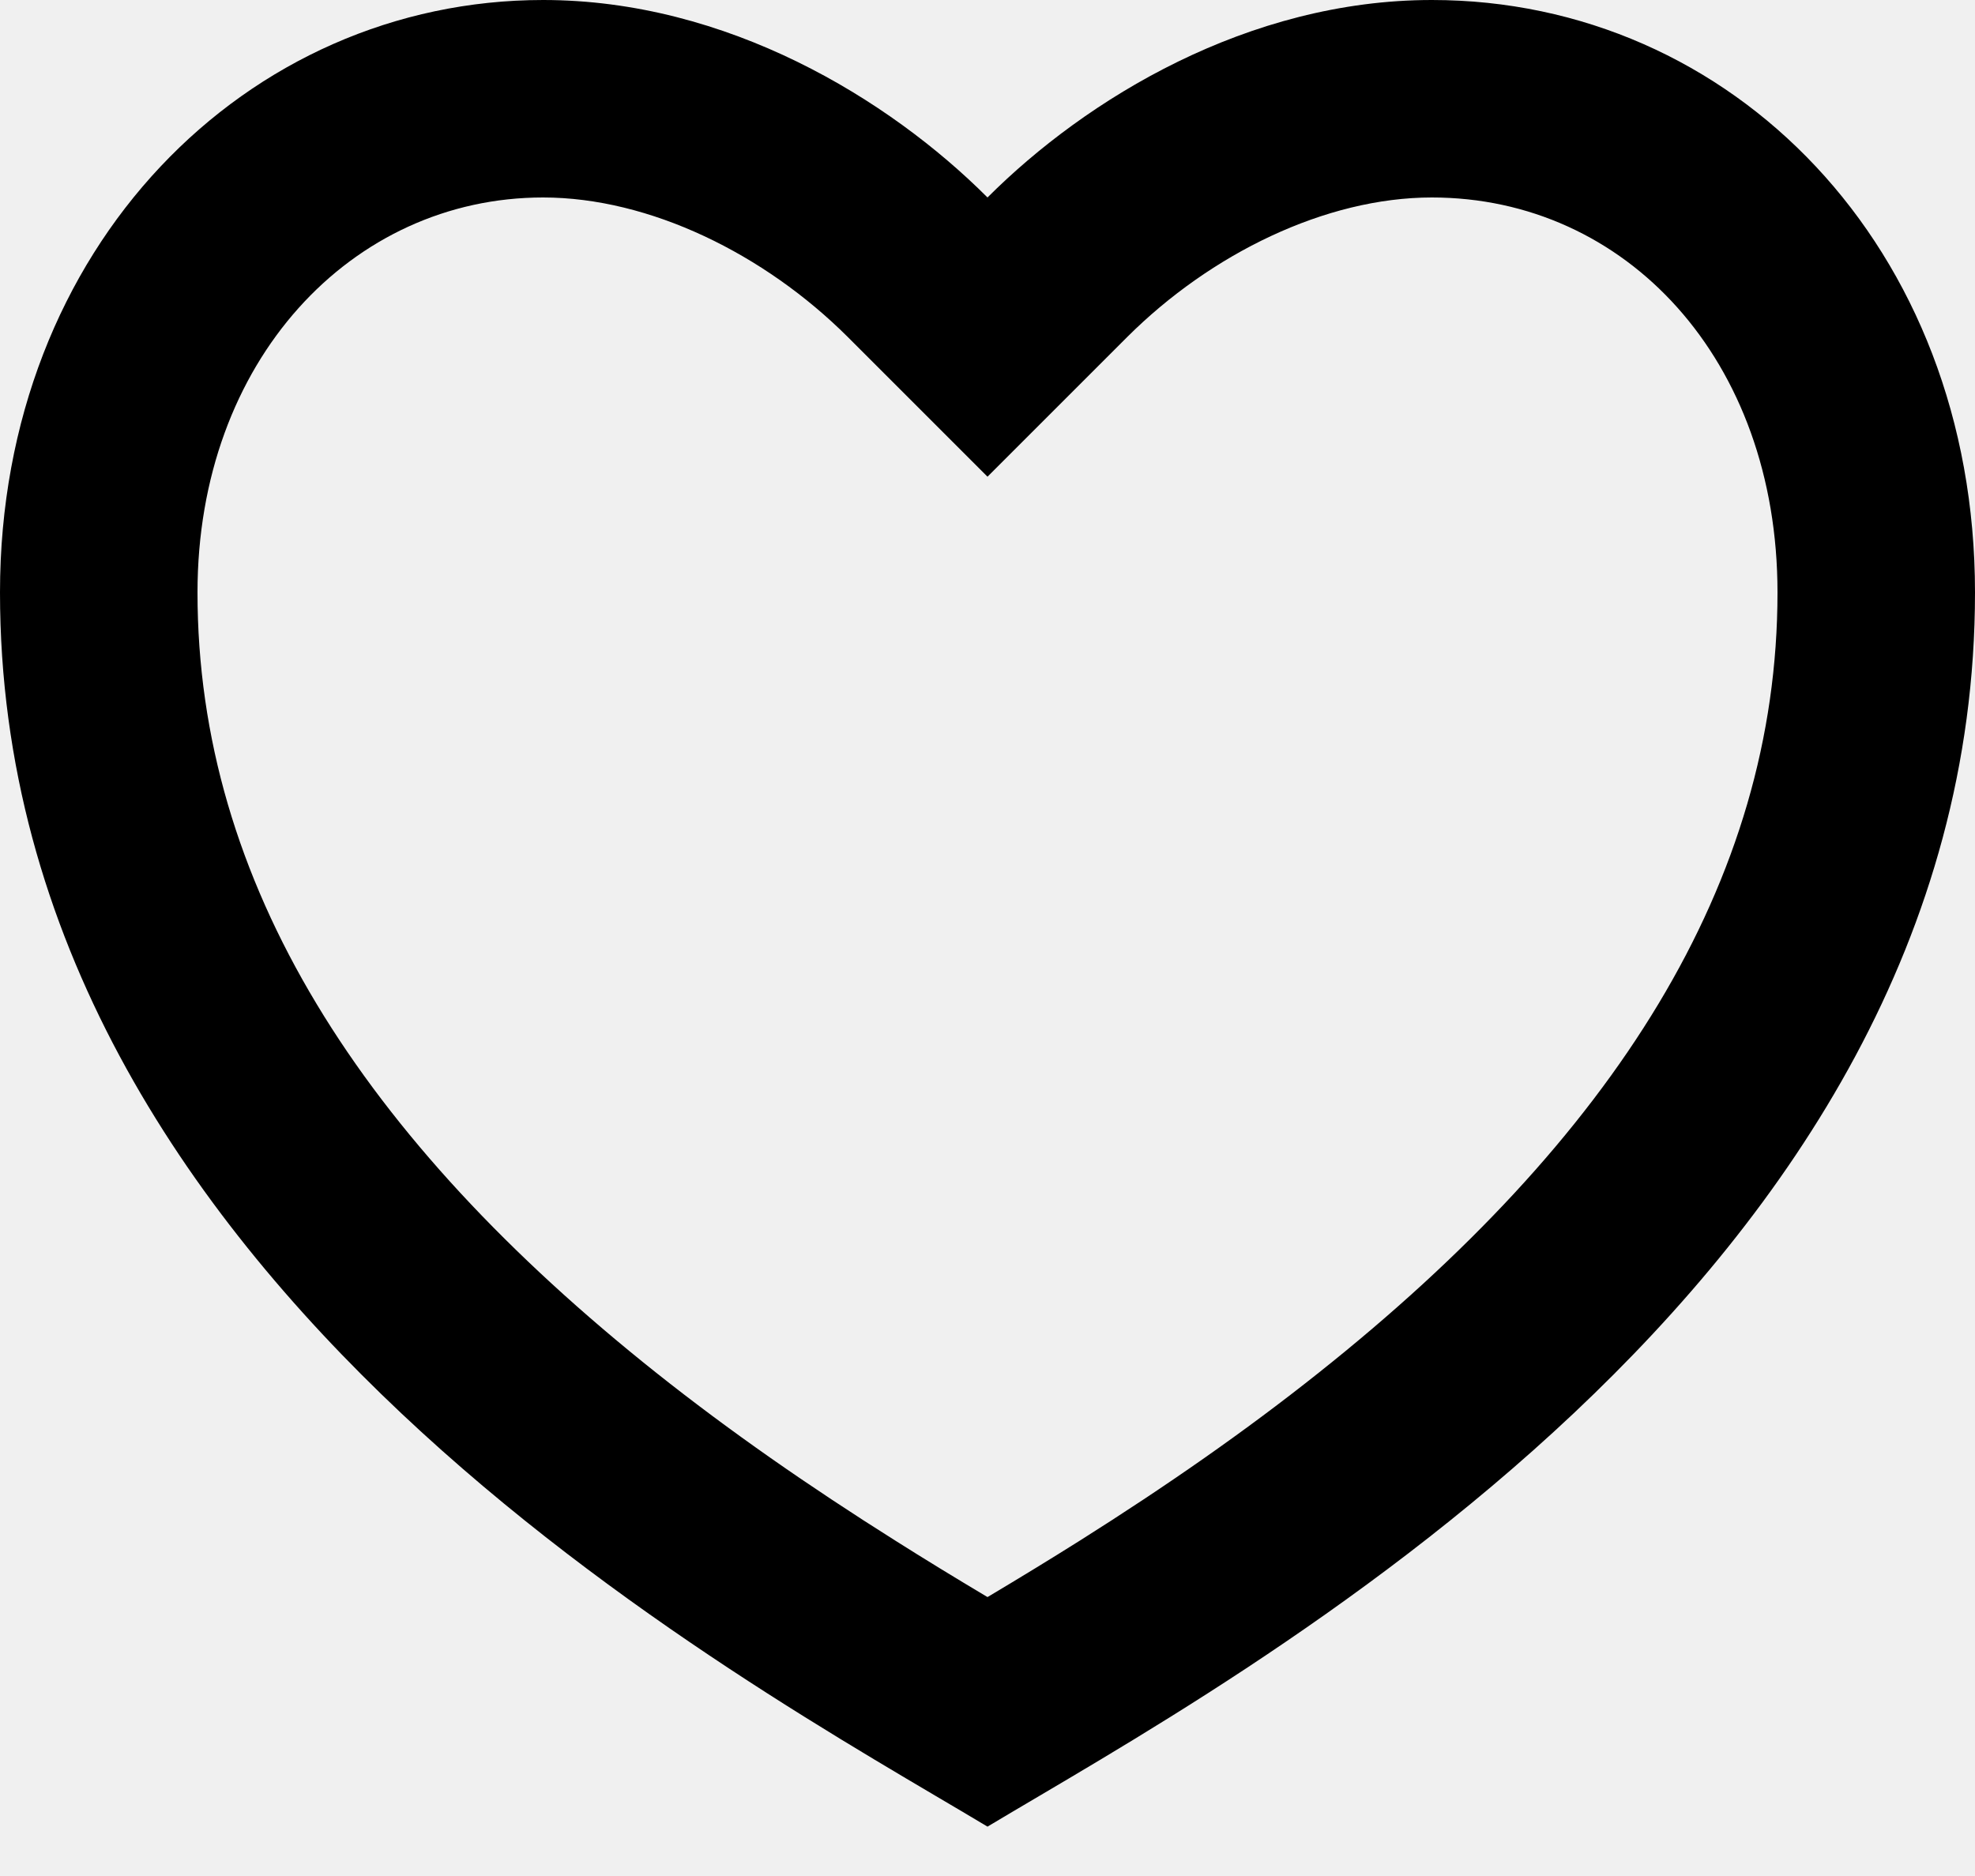
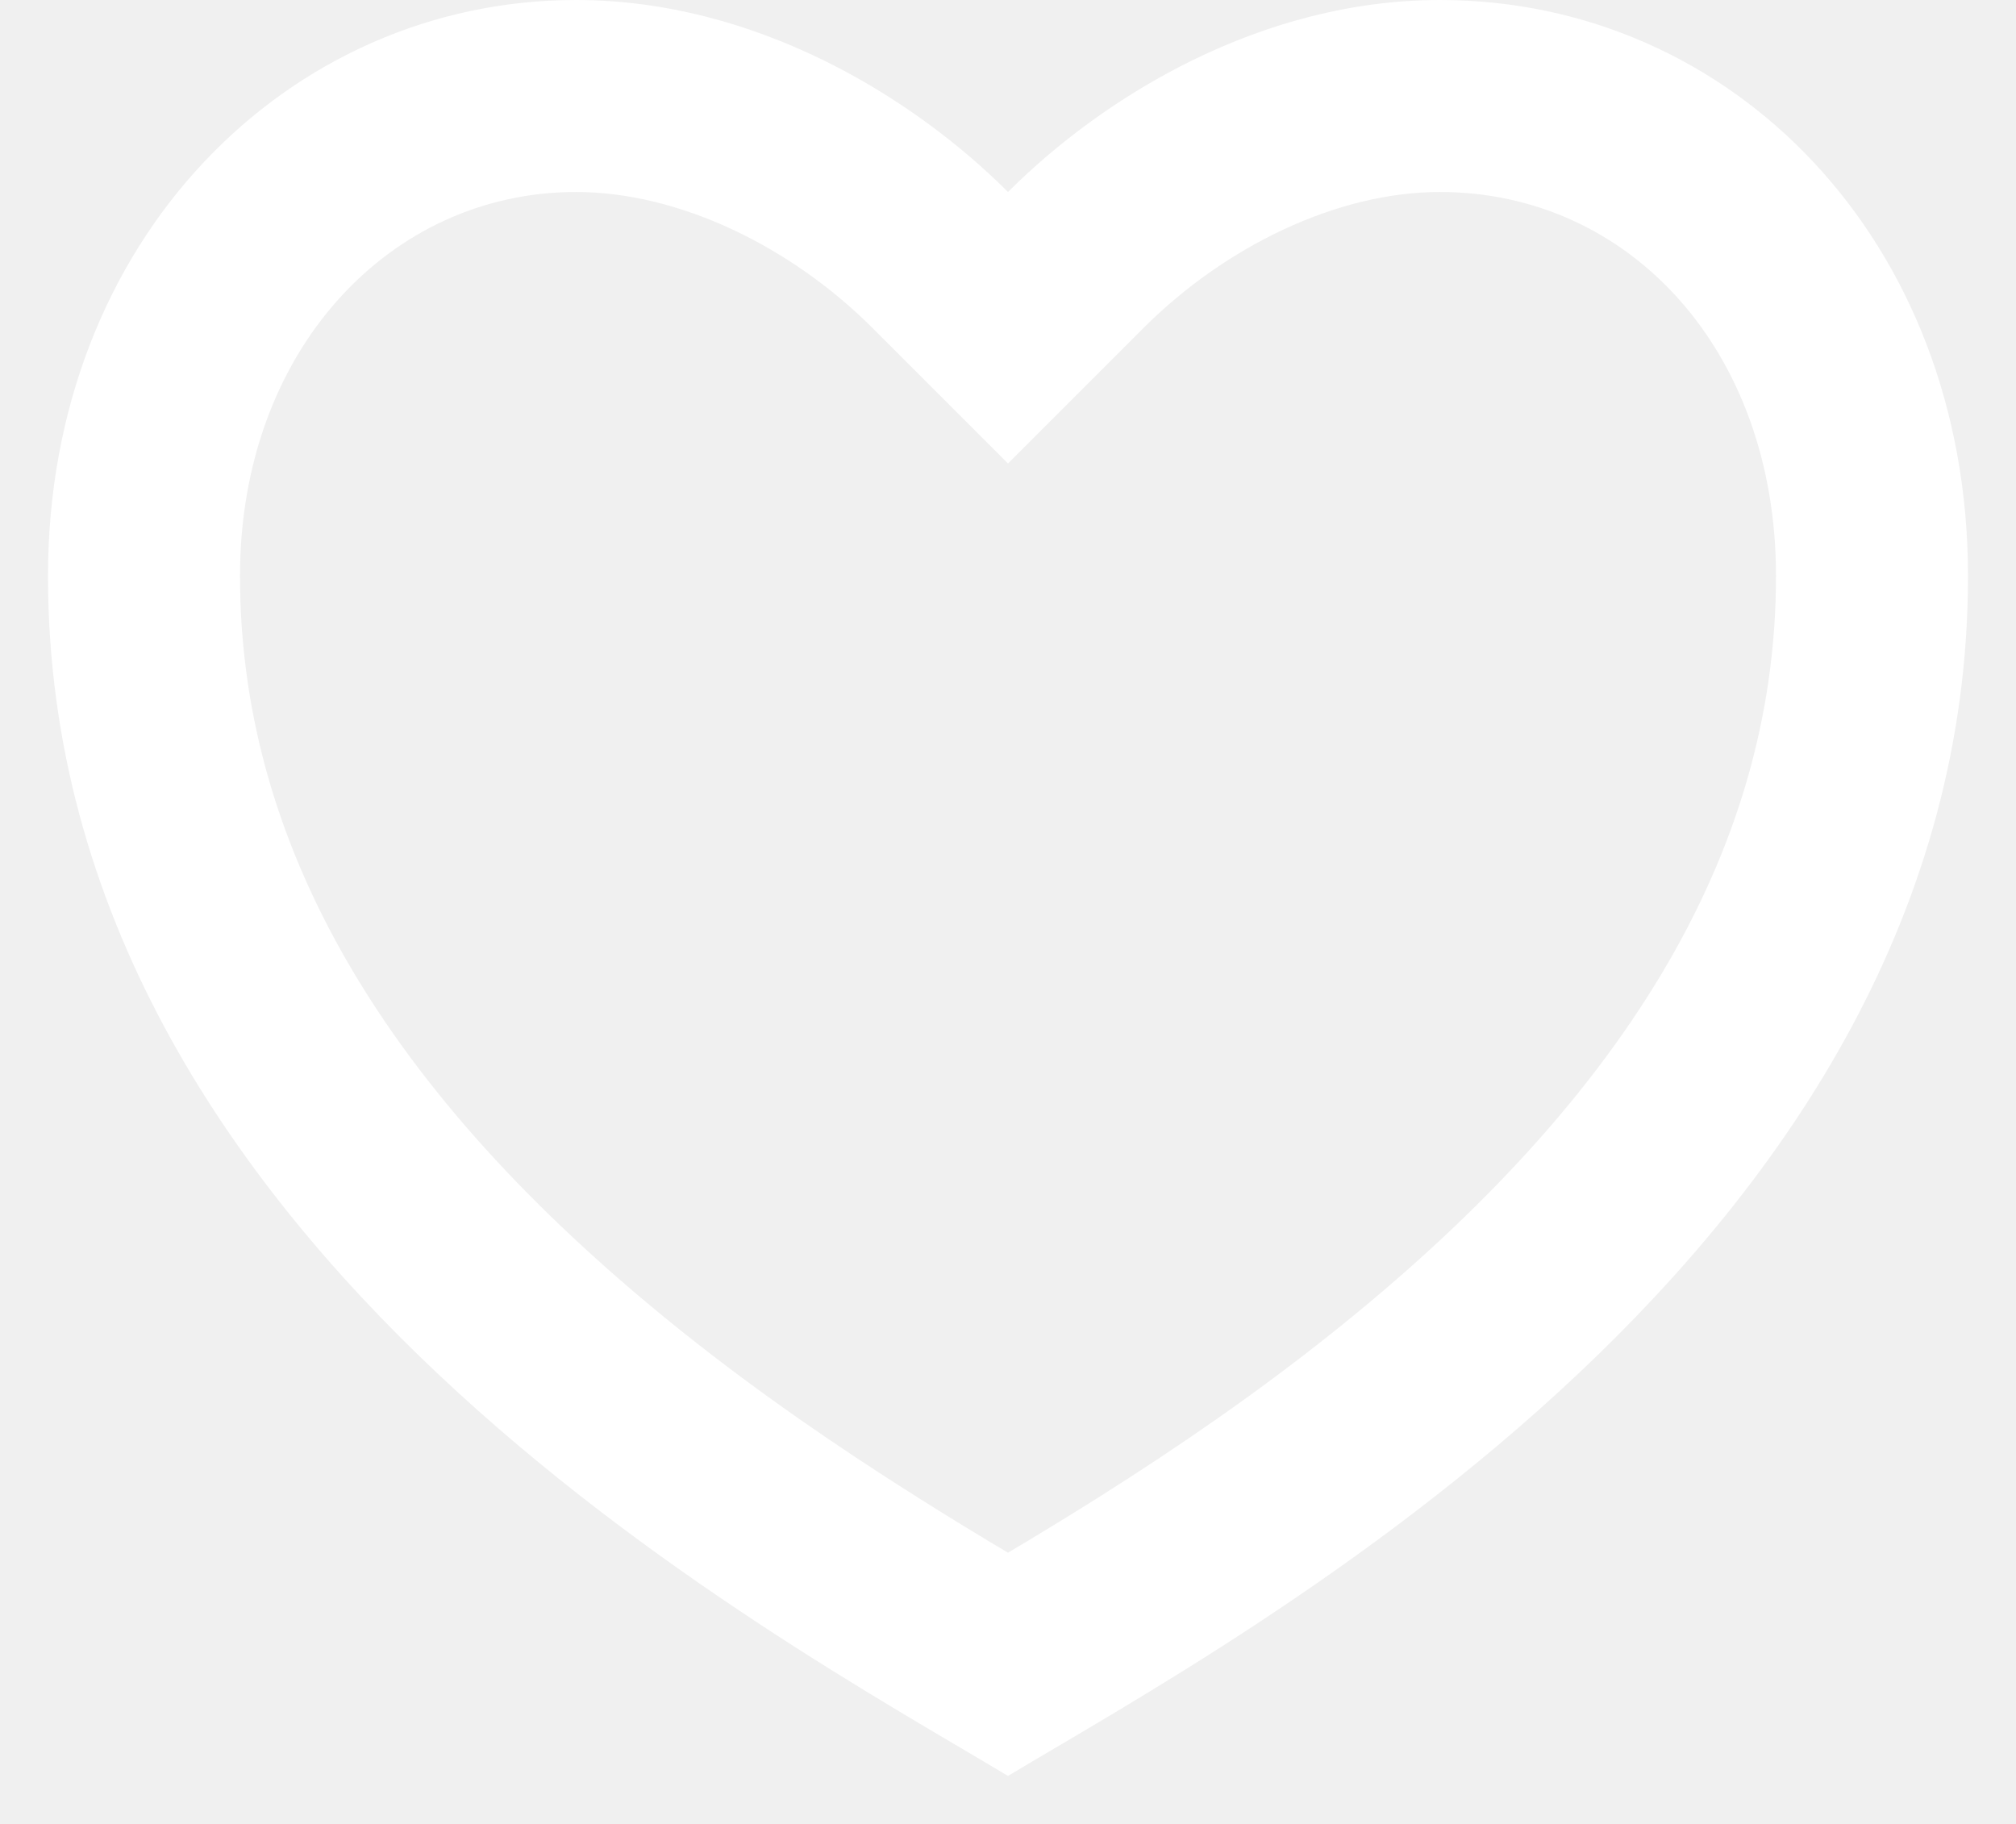
- <svg xmlns="http://www.w3.org/2000/svg" width="20" height="19" viewBox="0 0 20 19" fill="none">
-   <path d="M14.5 0C17.538 0 20 2.5 20 6C20 13 12.5 17 10 18.5C7.5 17 0 13 0 6C0 2.5 2.5 0 5.5 0C7.36 0 9 1 10 2C11 1 12.64 0 14.5 0ZM10.934 15.604C11.815 15.048 12.61 14.495 13.354 13.903C16.335 11.533 18 8.943 18 6C18 3.64 16.463 2 14.5 2C13.424 2 12.26 2.57 11.414 3.414L10 4.828L8.586 3.414C7.74 2.57 6.576 2 5.5 2C3.56 2 2 3.656 2 6C2 8.944 3.666 11.533 6.645 13.903C7.39 14.495 8.185 15.048 9.066 15.603C9.365 15.792 9.661 15.973 10 16.175C10.339 15.973 10.635 15.792 10.934 15.604Z" fill="black" />
+ <svg xmlns="http://www.w3.org/2000/svg" width="21" height="19" viewBox="0 0 21 19" fill="none">
+   <path d="M15 0C18.038 0 20.5 2.5 20.5 6C20.5 13 13 17 10.5 18.5C8 17 0.5 13 0.5 6C0.5 2.5 3 0 6 0C7.86 0 9.5 1 10.5 2C11.5 1 13.14 0 15 0ZM11.434 15.604C12.315 15.048 13.11 14.495 13.854 13.903C16.835 11.533 18.5 8.943 18.5 6C18.5 3.64 16.963 2 15 2C13.924 2 12.76 2.57 11.914 3.414L10.5 4.828L9.086 3.414C8.24 2.57 7.076 2 6 2C4.06 2 2.5 3.656 2.5 6C2.5 8.944 4.166 11.533 7.145 13.903C7.89 14.495 8.685 15.048 9.566 15.603C9.865 15.792 10.161 15.973 10.5 16.175C10.839 15.973 11.135 15.792 11.434 15.604Z" fill="white" />
</svg>
